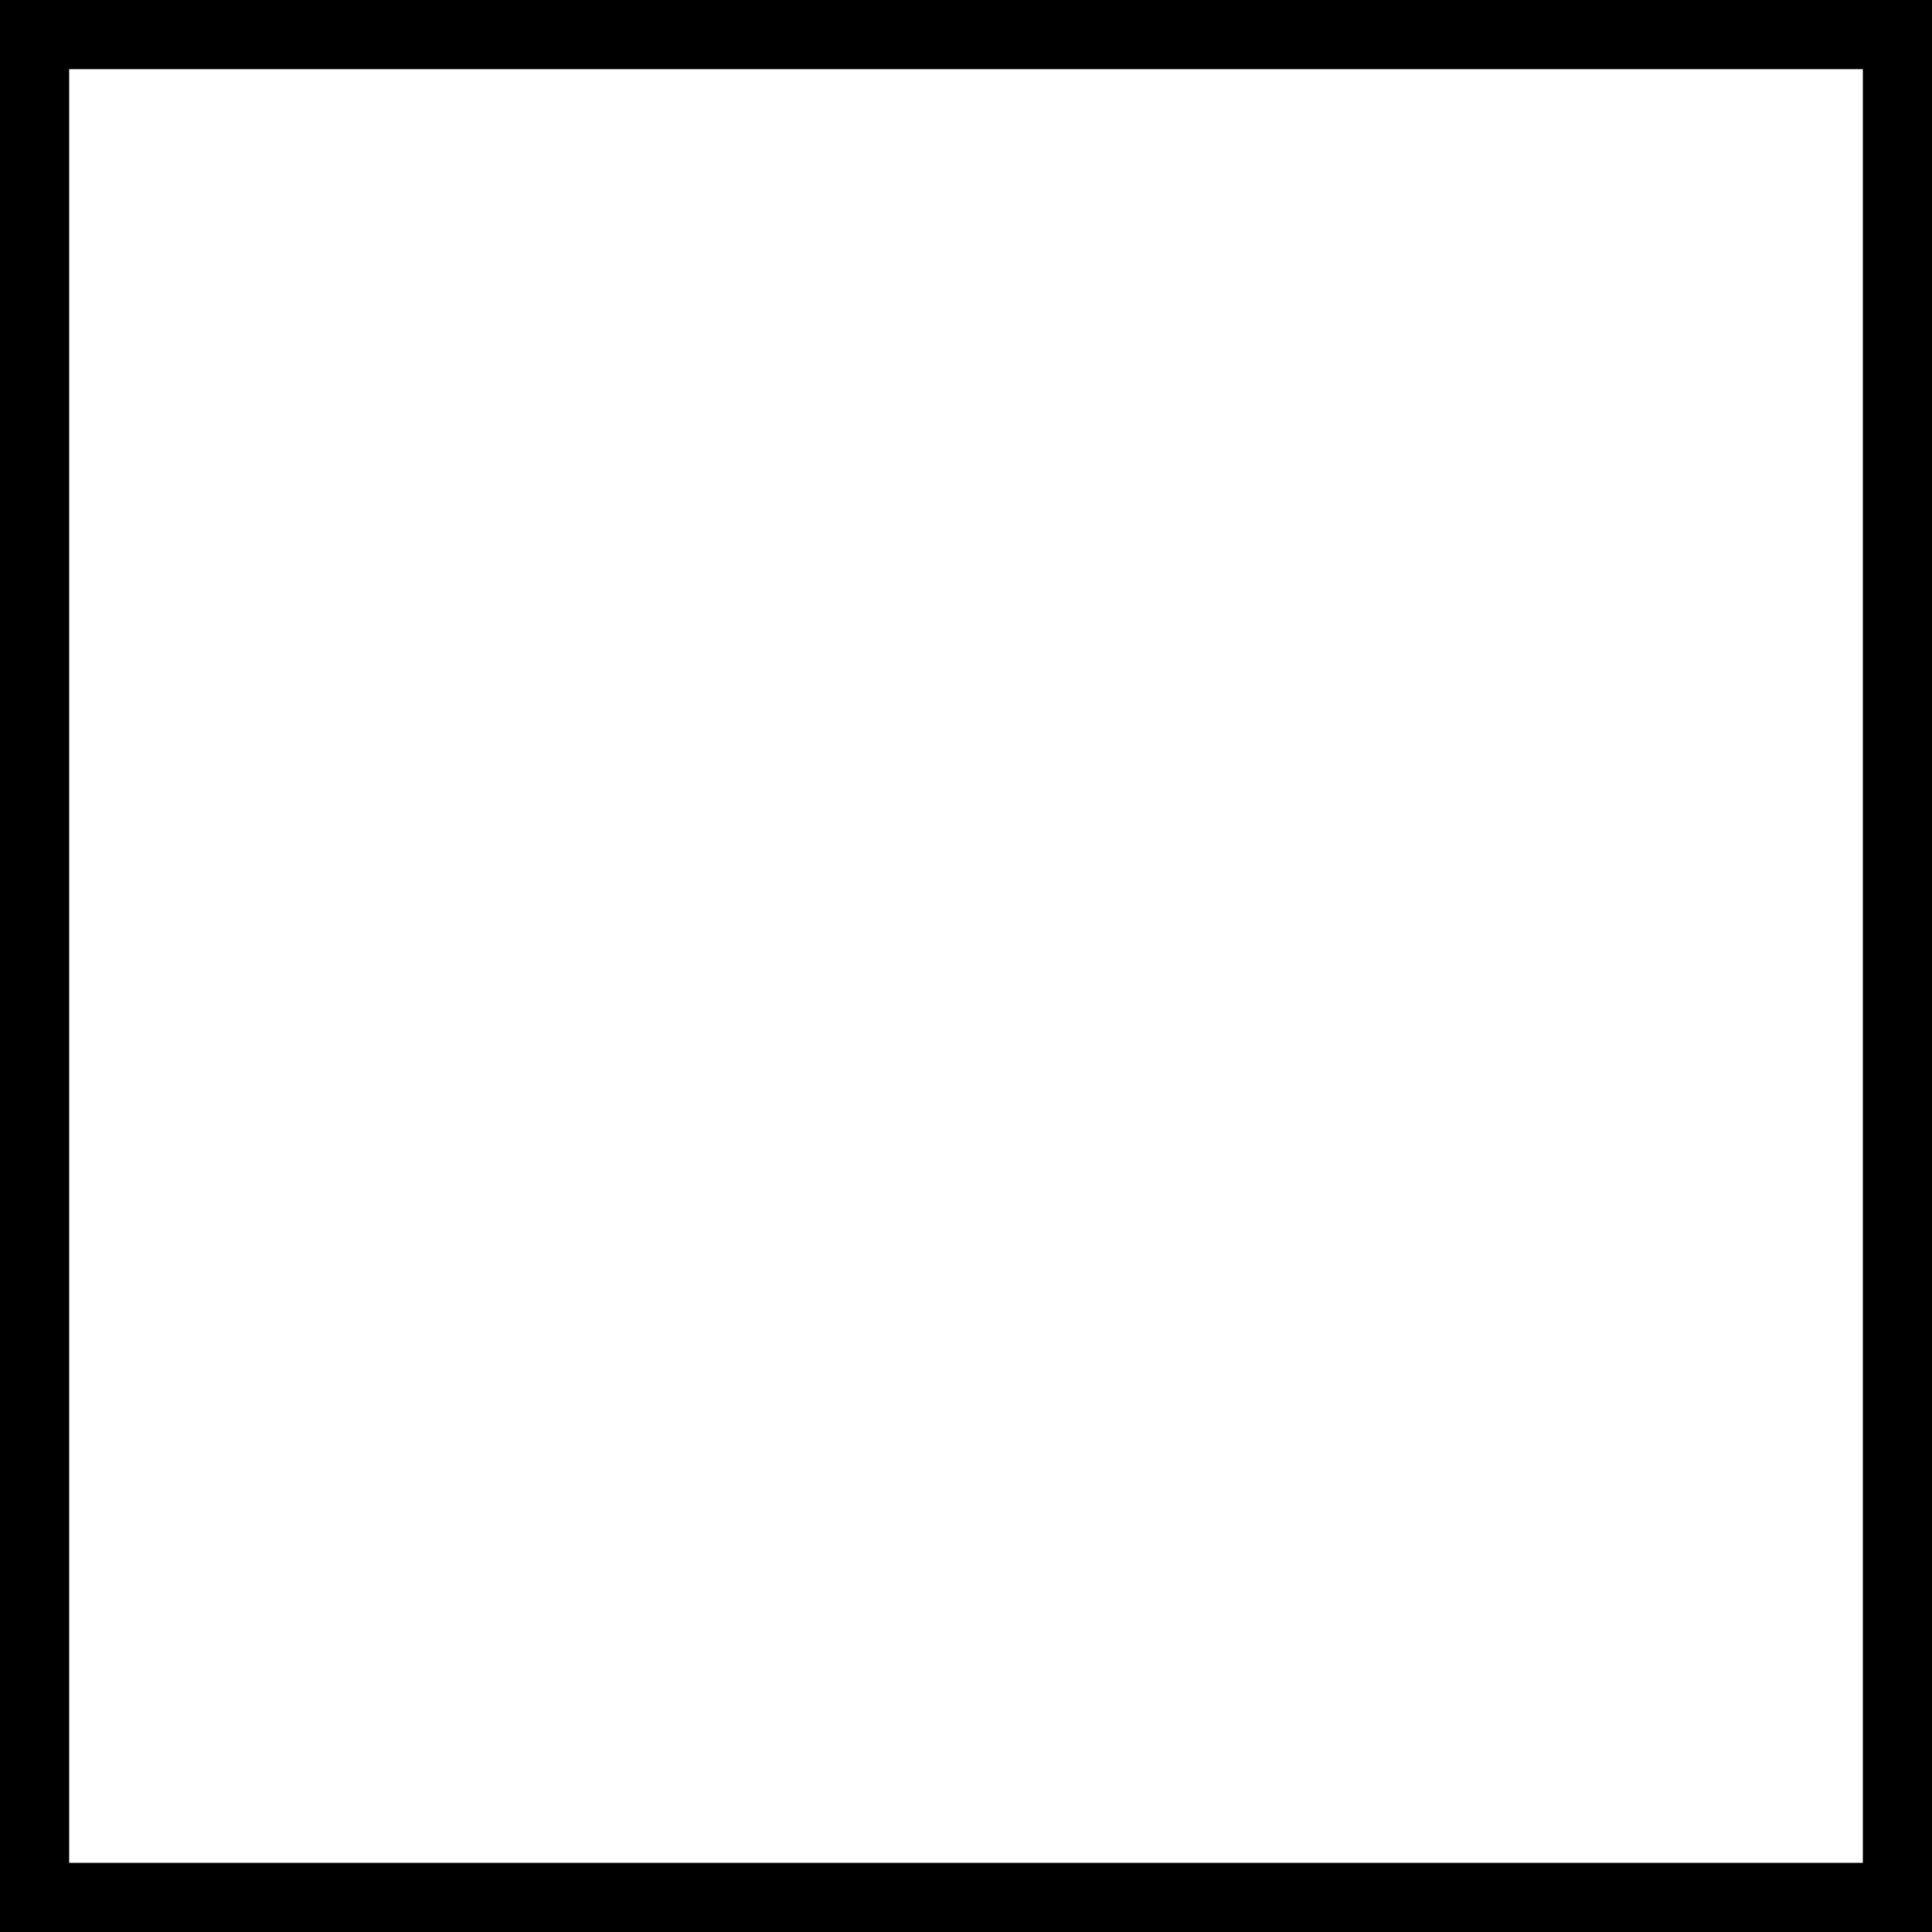
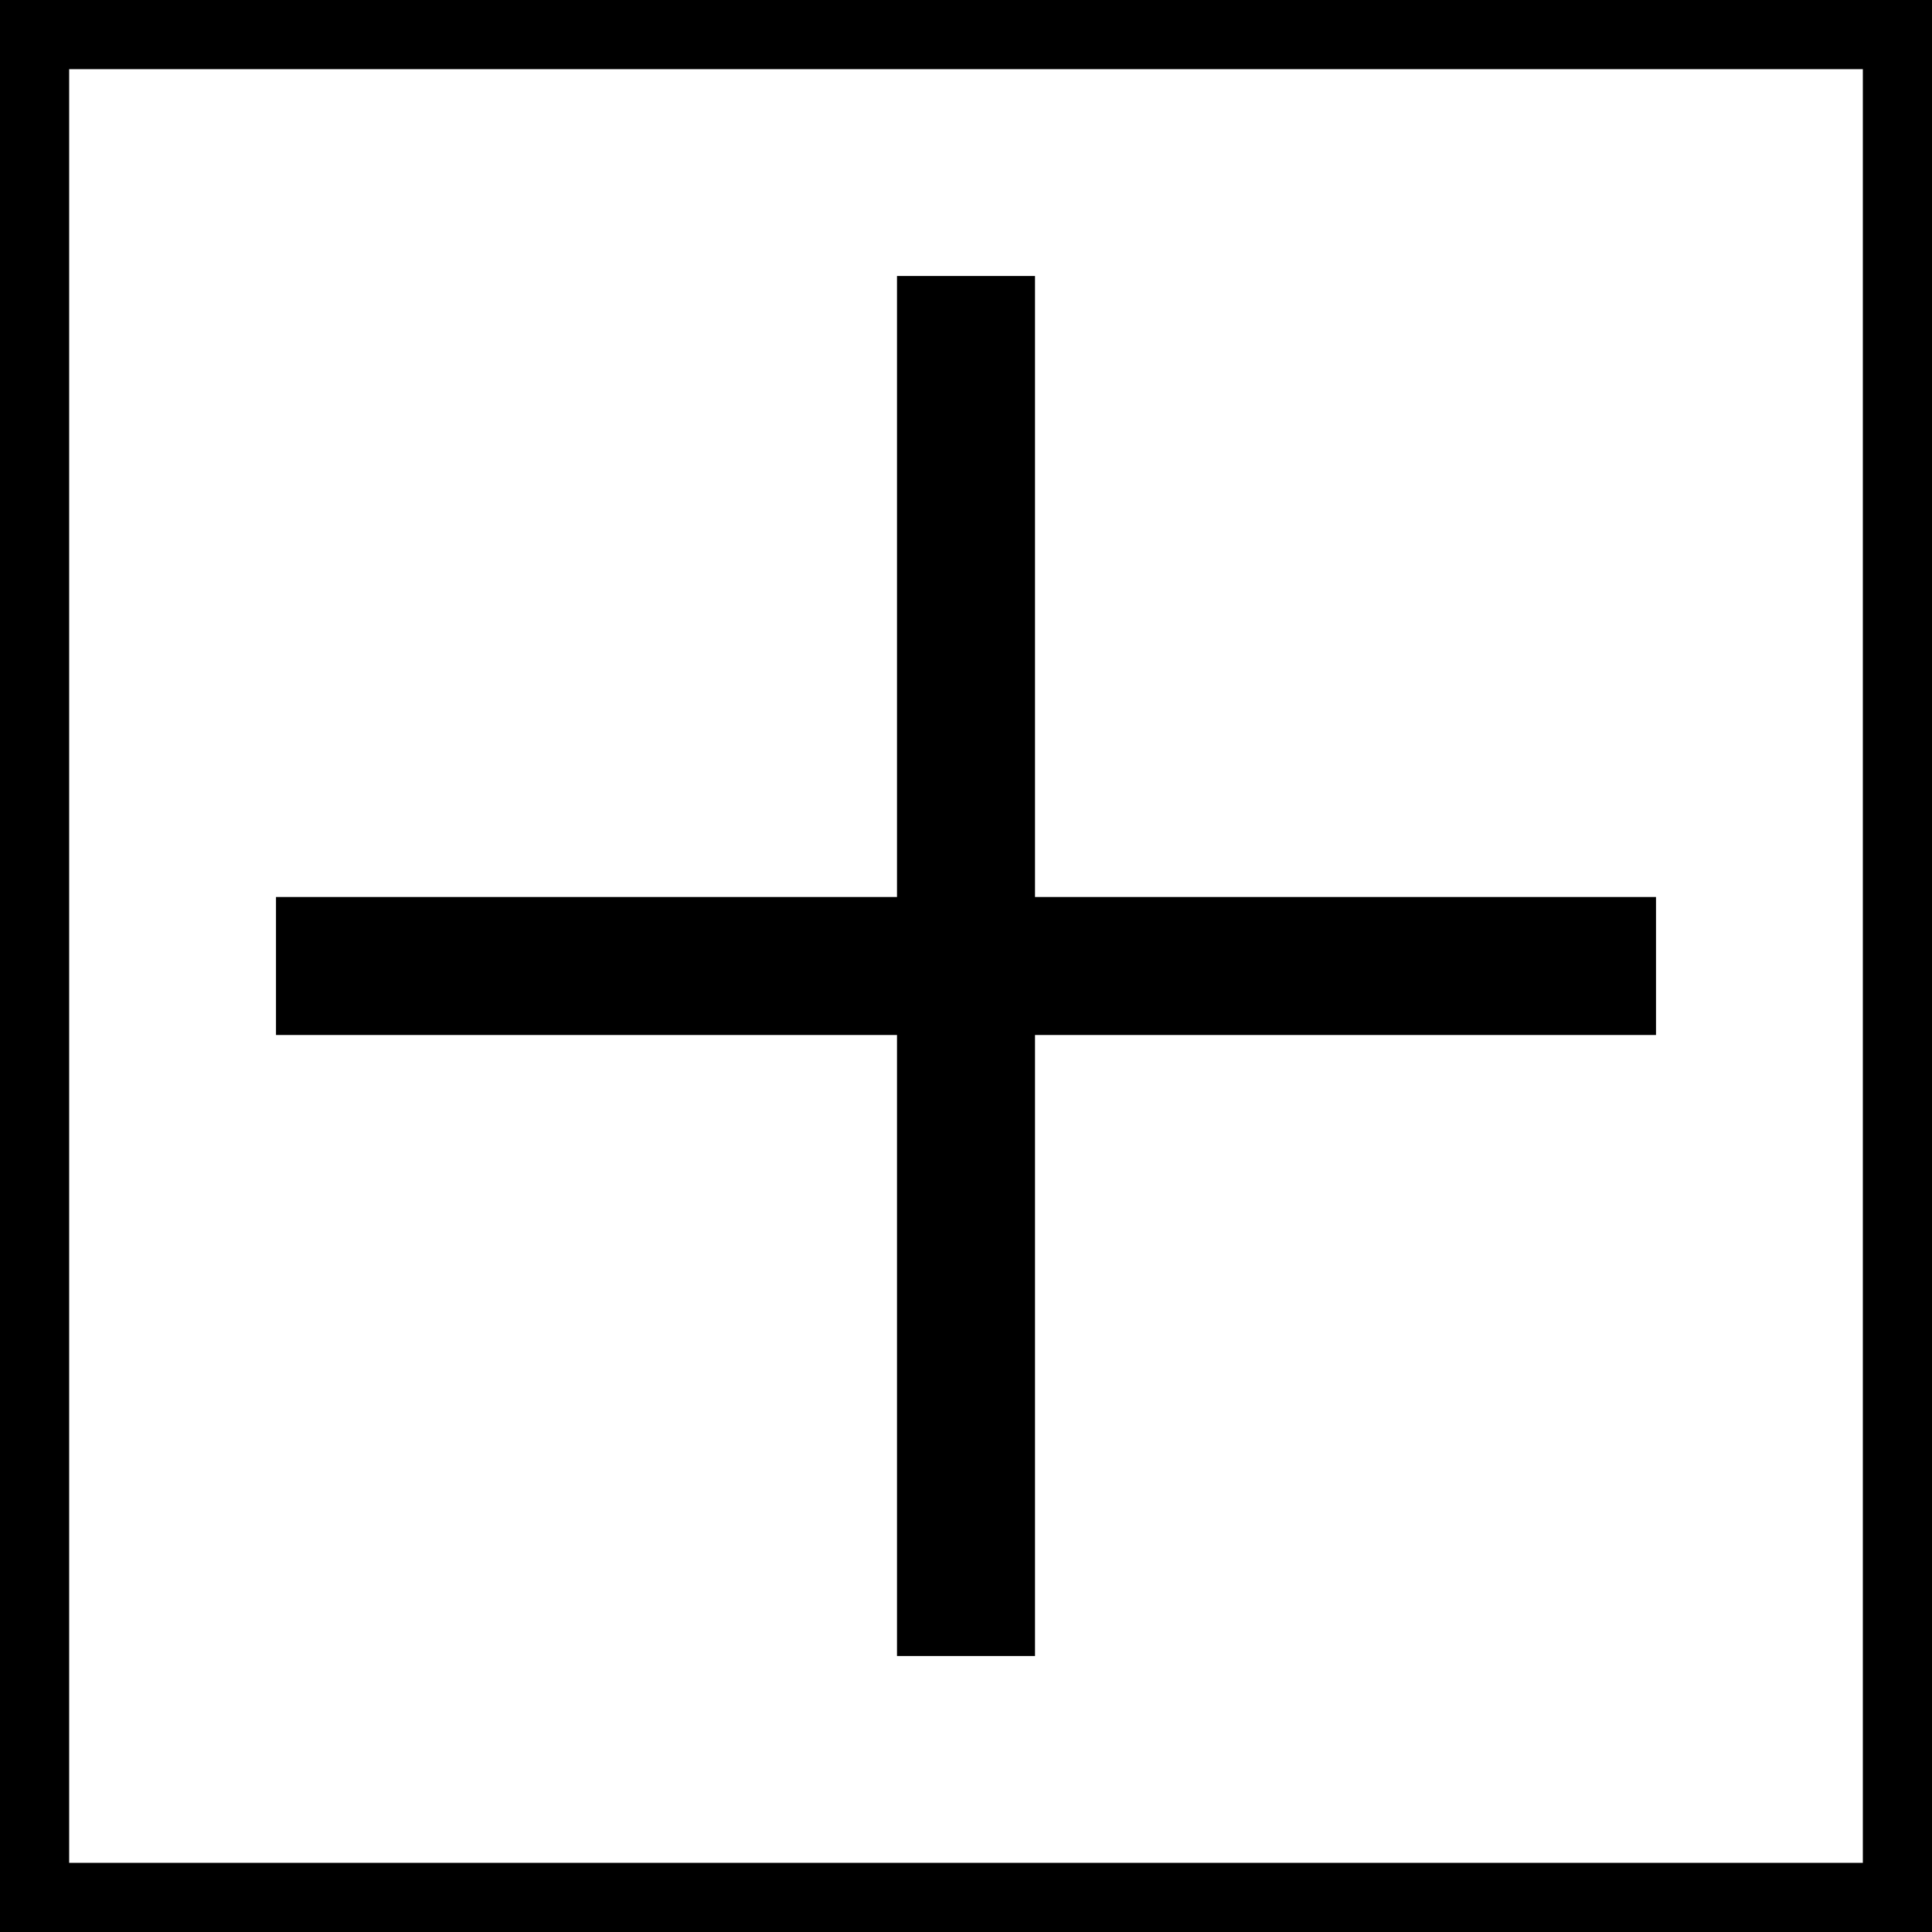
<svg xmlns="http://www.w3.org/2000/svg" xmlns:ns1="http://www.b3mn.org/oryx" width="14" height="14" version="1.0">
  <defs />
  <ns1:magnets>
    <ns1:magnet ns1:cx="14" ns1:cy="6" ns1:default="yes" />
  </ns1:magnets>
  <ns1:docker ns1:cx="10" ns1:cy="10" />
  <g pointer-events="fill">
    <defs>
      <radialGradient id="background" cx="10%" cy="10%" r="100%" fx="10%" fy="10%">
        <stop offset="0%" stop-color="#ffffff" stop-opacity="1" />
        <stop id="fill_el" offset="100%" stop-color="#ffffff" stop-opacity="1" />
      </radialGradient>
    </defs>
    <rect id="bg_frame" ns1:resize="vertical horizontal" x="0" y="0" width="14" height="14" rx="0" ry="0" stroke="black" stroke-width="1" fill="url(#background) #ffffcc" />
-     <rect id="expand_button" ns1:anchors="bottom" x="0" y="0" width="14" height="14" rx="0" ry="0" stroke="black" stroke-width="1" fill="none" />
-     <path id="expand_vertical" ns1:anchors="bottom" style="opacity:1;fill:#F0EFF0;" stroke="black" stroke-width="1" display="none" d="M 7,2 L 7, 12 z" />
-     <path id="expand_horizontal" ns1:anchors="bottom" style="opacity:1;fill:#F0EFF0;" stroke="black" d="M 2,7 L 12,7 z" display="none" />
+     <rect id="expandbutton" ns1:anchors="bottom" ns1:expansion-trigger="doubleClick" x="0" y="0" width="14" height="14" rx="0" ry="0" stroke="black" stroke-width="1" fill="none" ns1:expansion-display="expanded collapsedMouseOver" />
+     <path id="expandvertical" ns1:anchors="bottom" ns1:expansion-trigger="doubleClick" style="opacity:1;fill:#F0EFF0;" stroke="black" stroke-width="1" ns1:expansion-display="collapsedMouseOver" d="M 7,2 L 7, 12 z" />
+     <path id="expandhorizontal" ns1:anchors="bottom" ns1:expansion-trigger="doubleClick" style="opacity:1;fill:#F0EFF0;" stroke="black" d="M 2,7 L 12,7 z" ns1:expansion-display="expanded collapsedMouseOver" />
    <text font-size="11" id="text_name" x="6" y="20" ns1:align="top center" stroke="black" />
  </g>
</svg>
